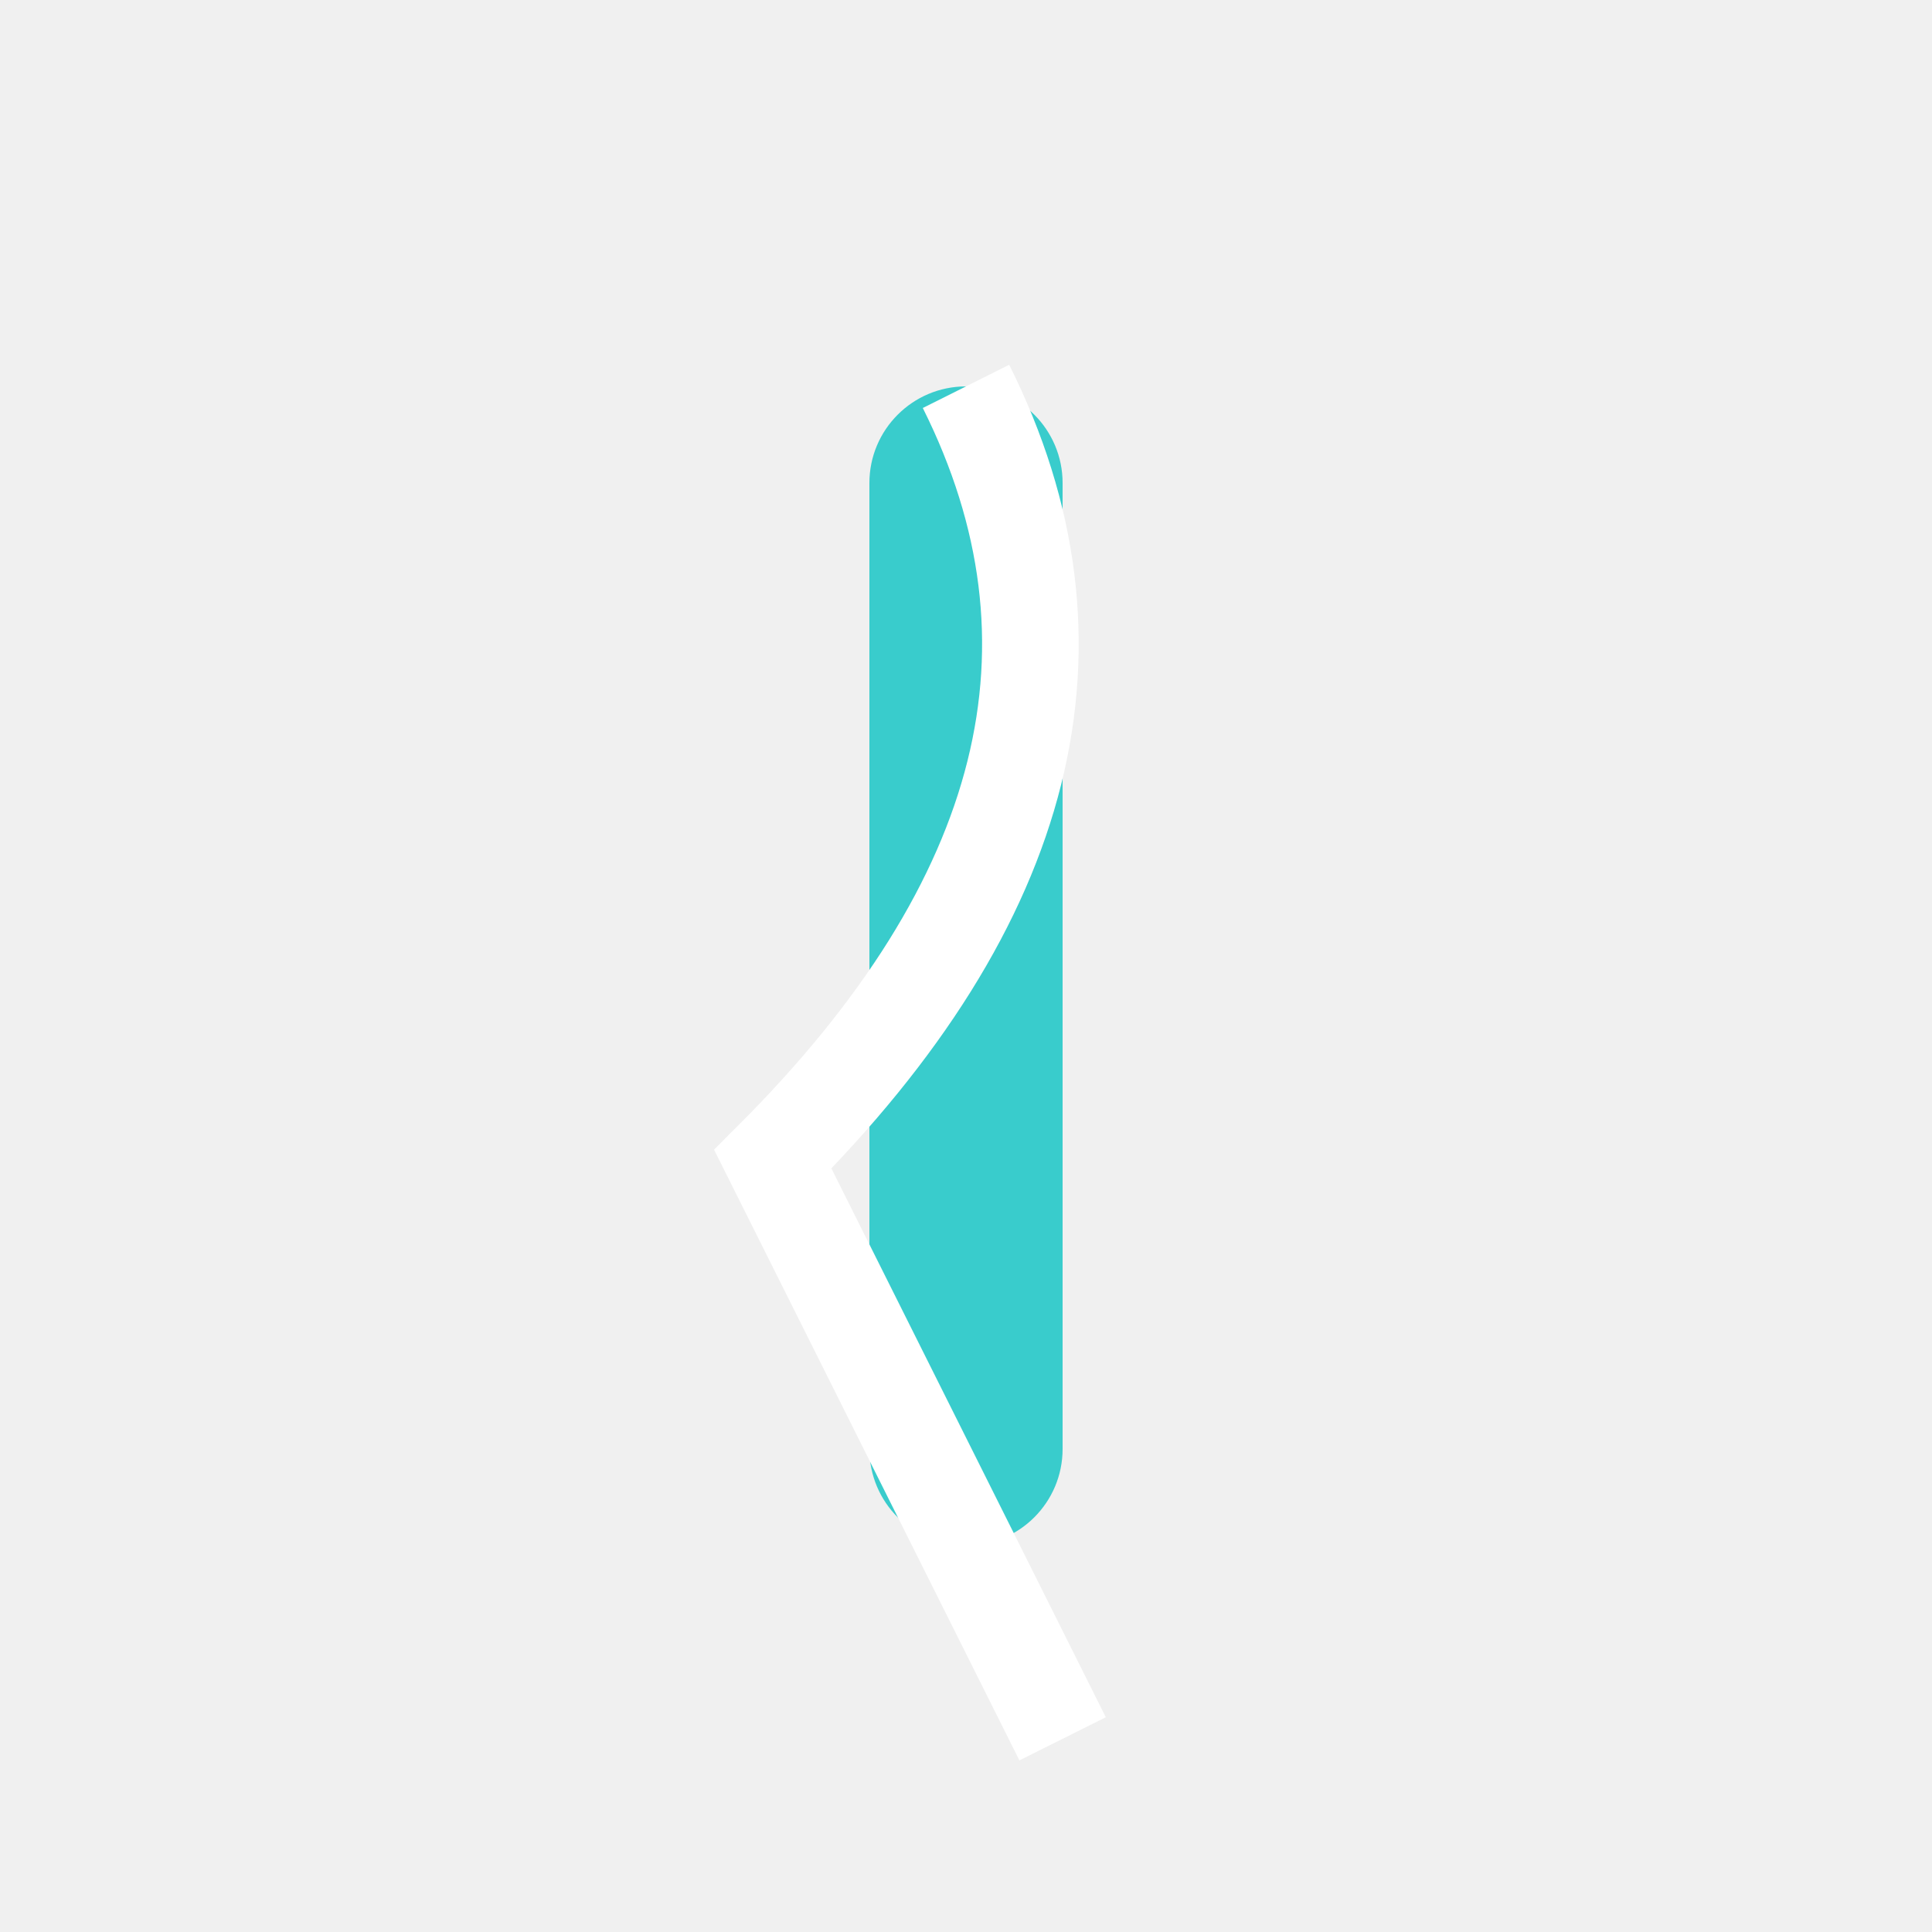
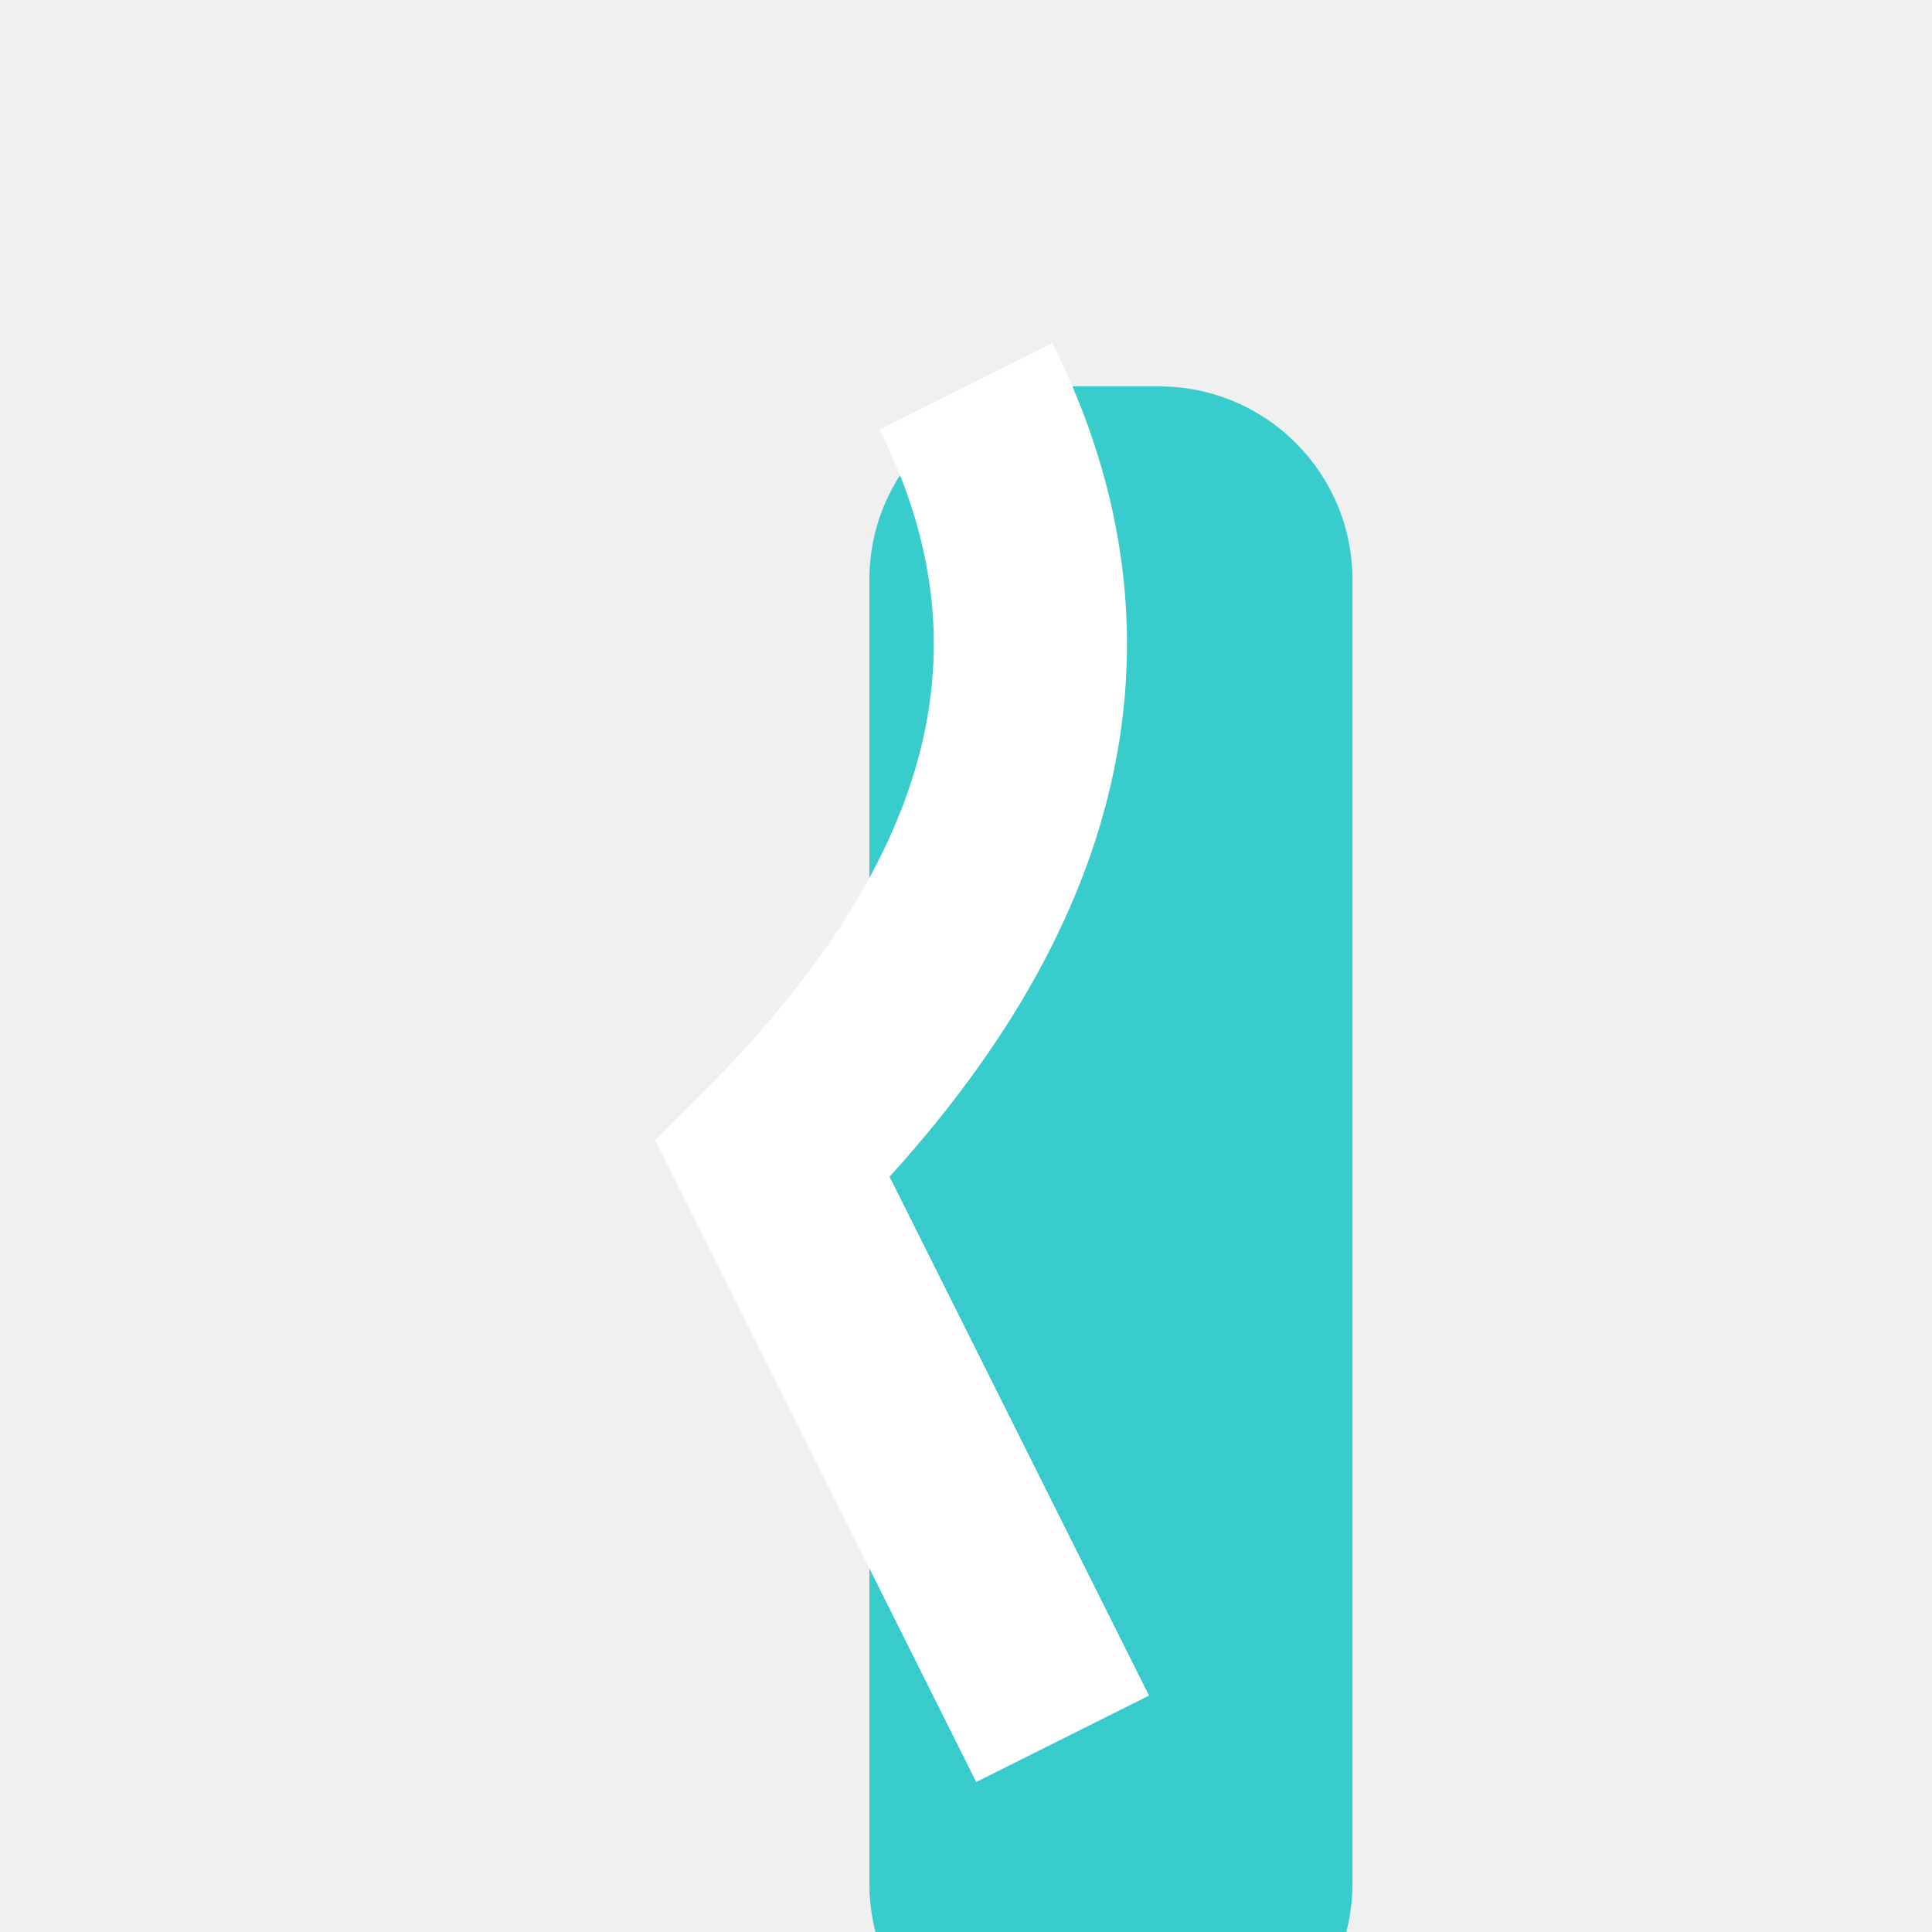
<svg xmlns="http://www.w3.org/2000/svg" width="40" height="40">
-   <rect x="18" y="8" width="4" height="24" rx="2" fill="#39CCCC" />
-   <path d="M20 8 Q24 16 16 24 Q20 32 22 36" stroke="#fff" stroke-width="2" fill="none" />
+   <rect x="18" y="8" width="10" height="35" rx="4" fill="#39CCCC" />
+   <path d="M20 8 Q24 16 16 24 Q20 32 22 36" stroke="#fff" stroke-width="4" fill="none" />
</svg>
